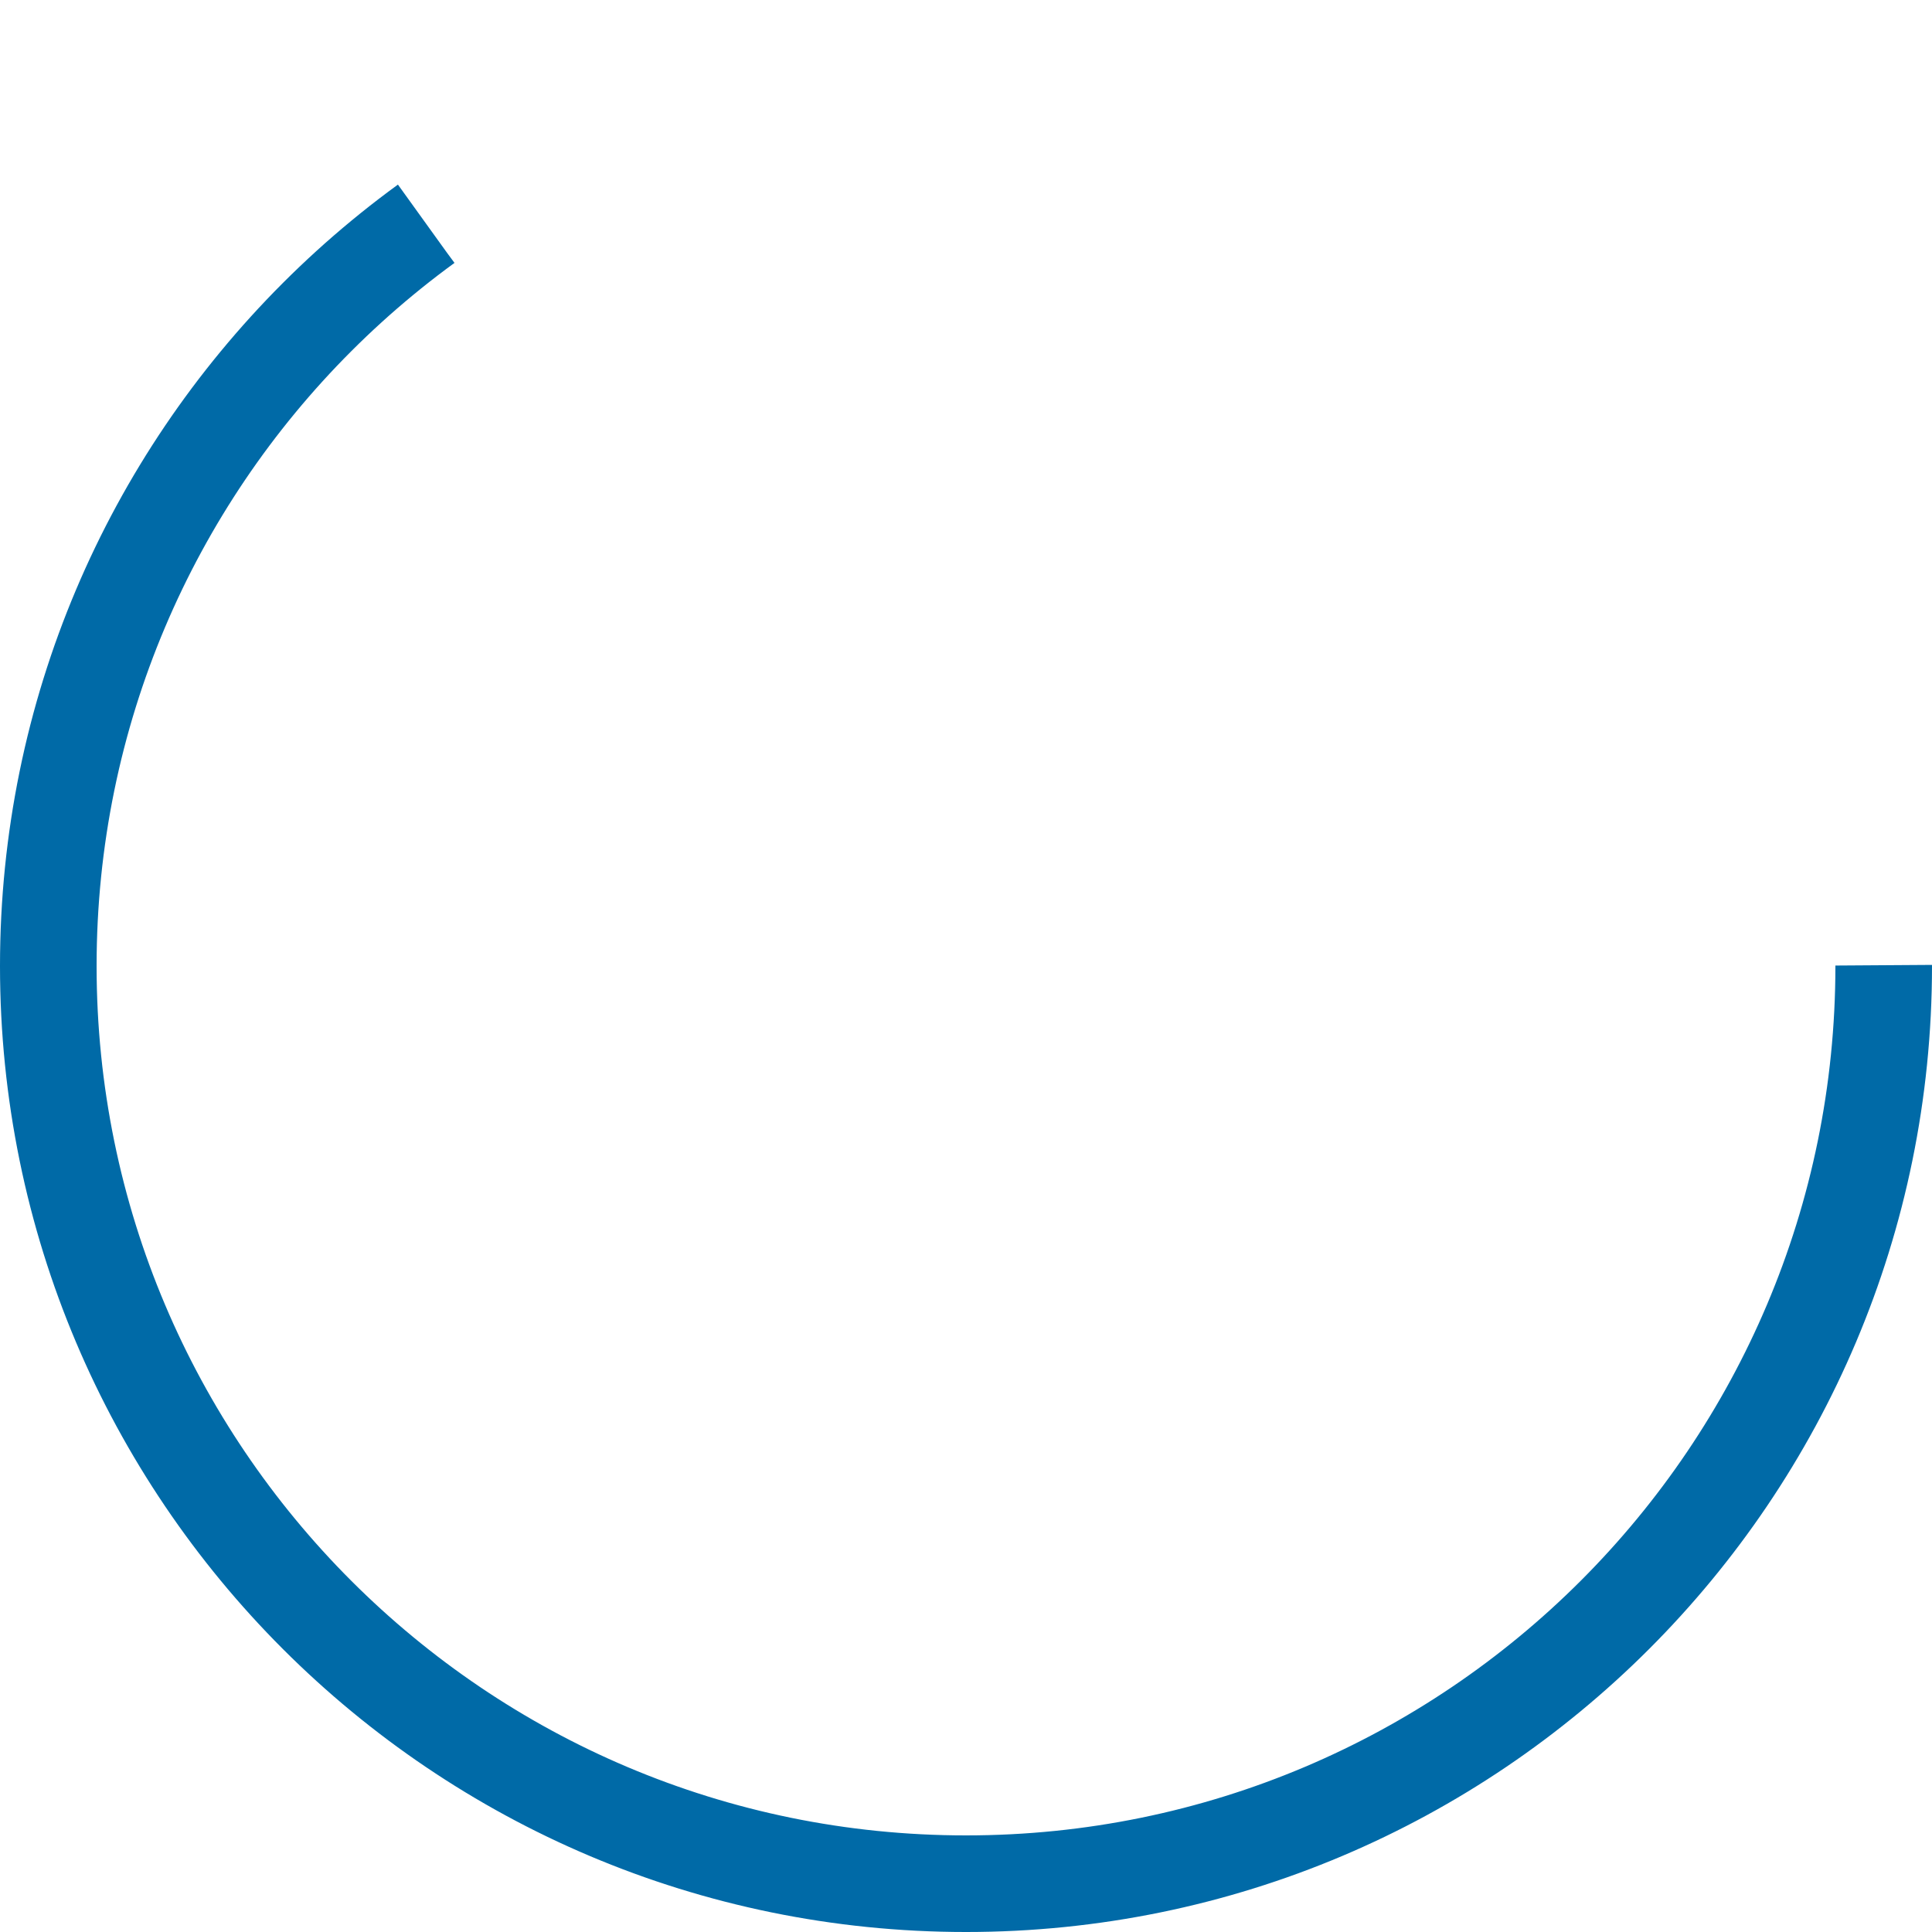
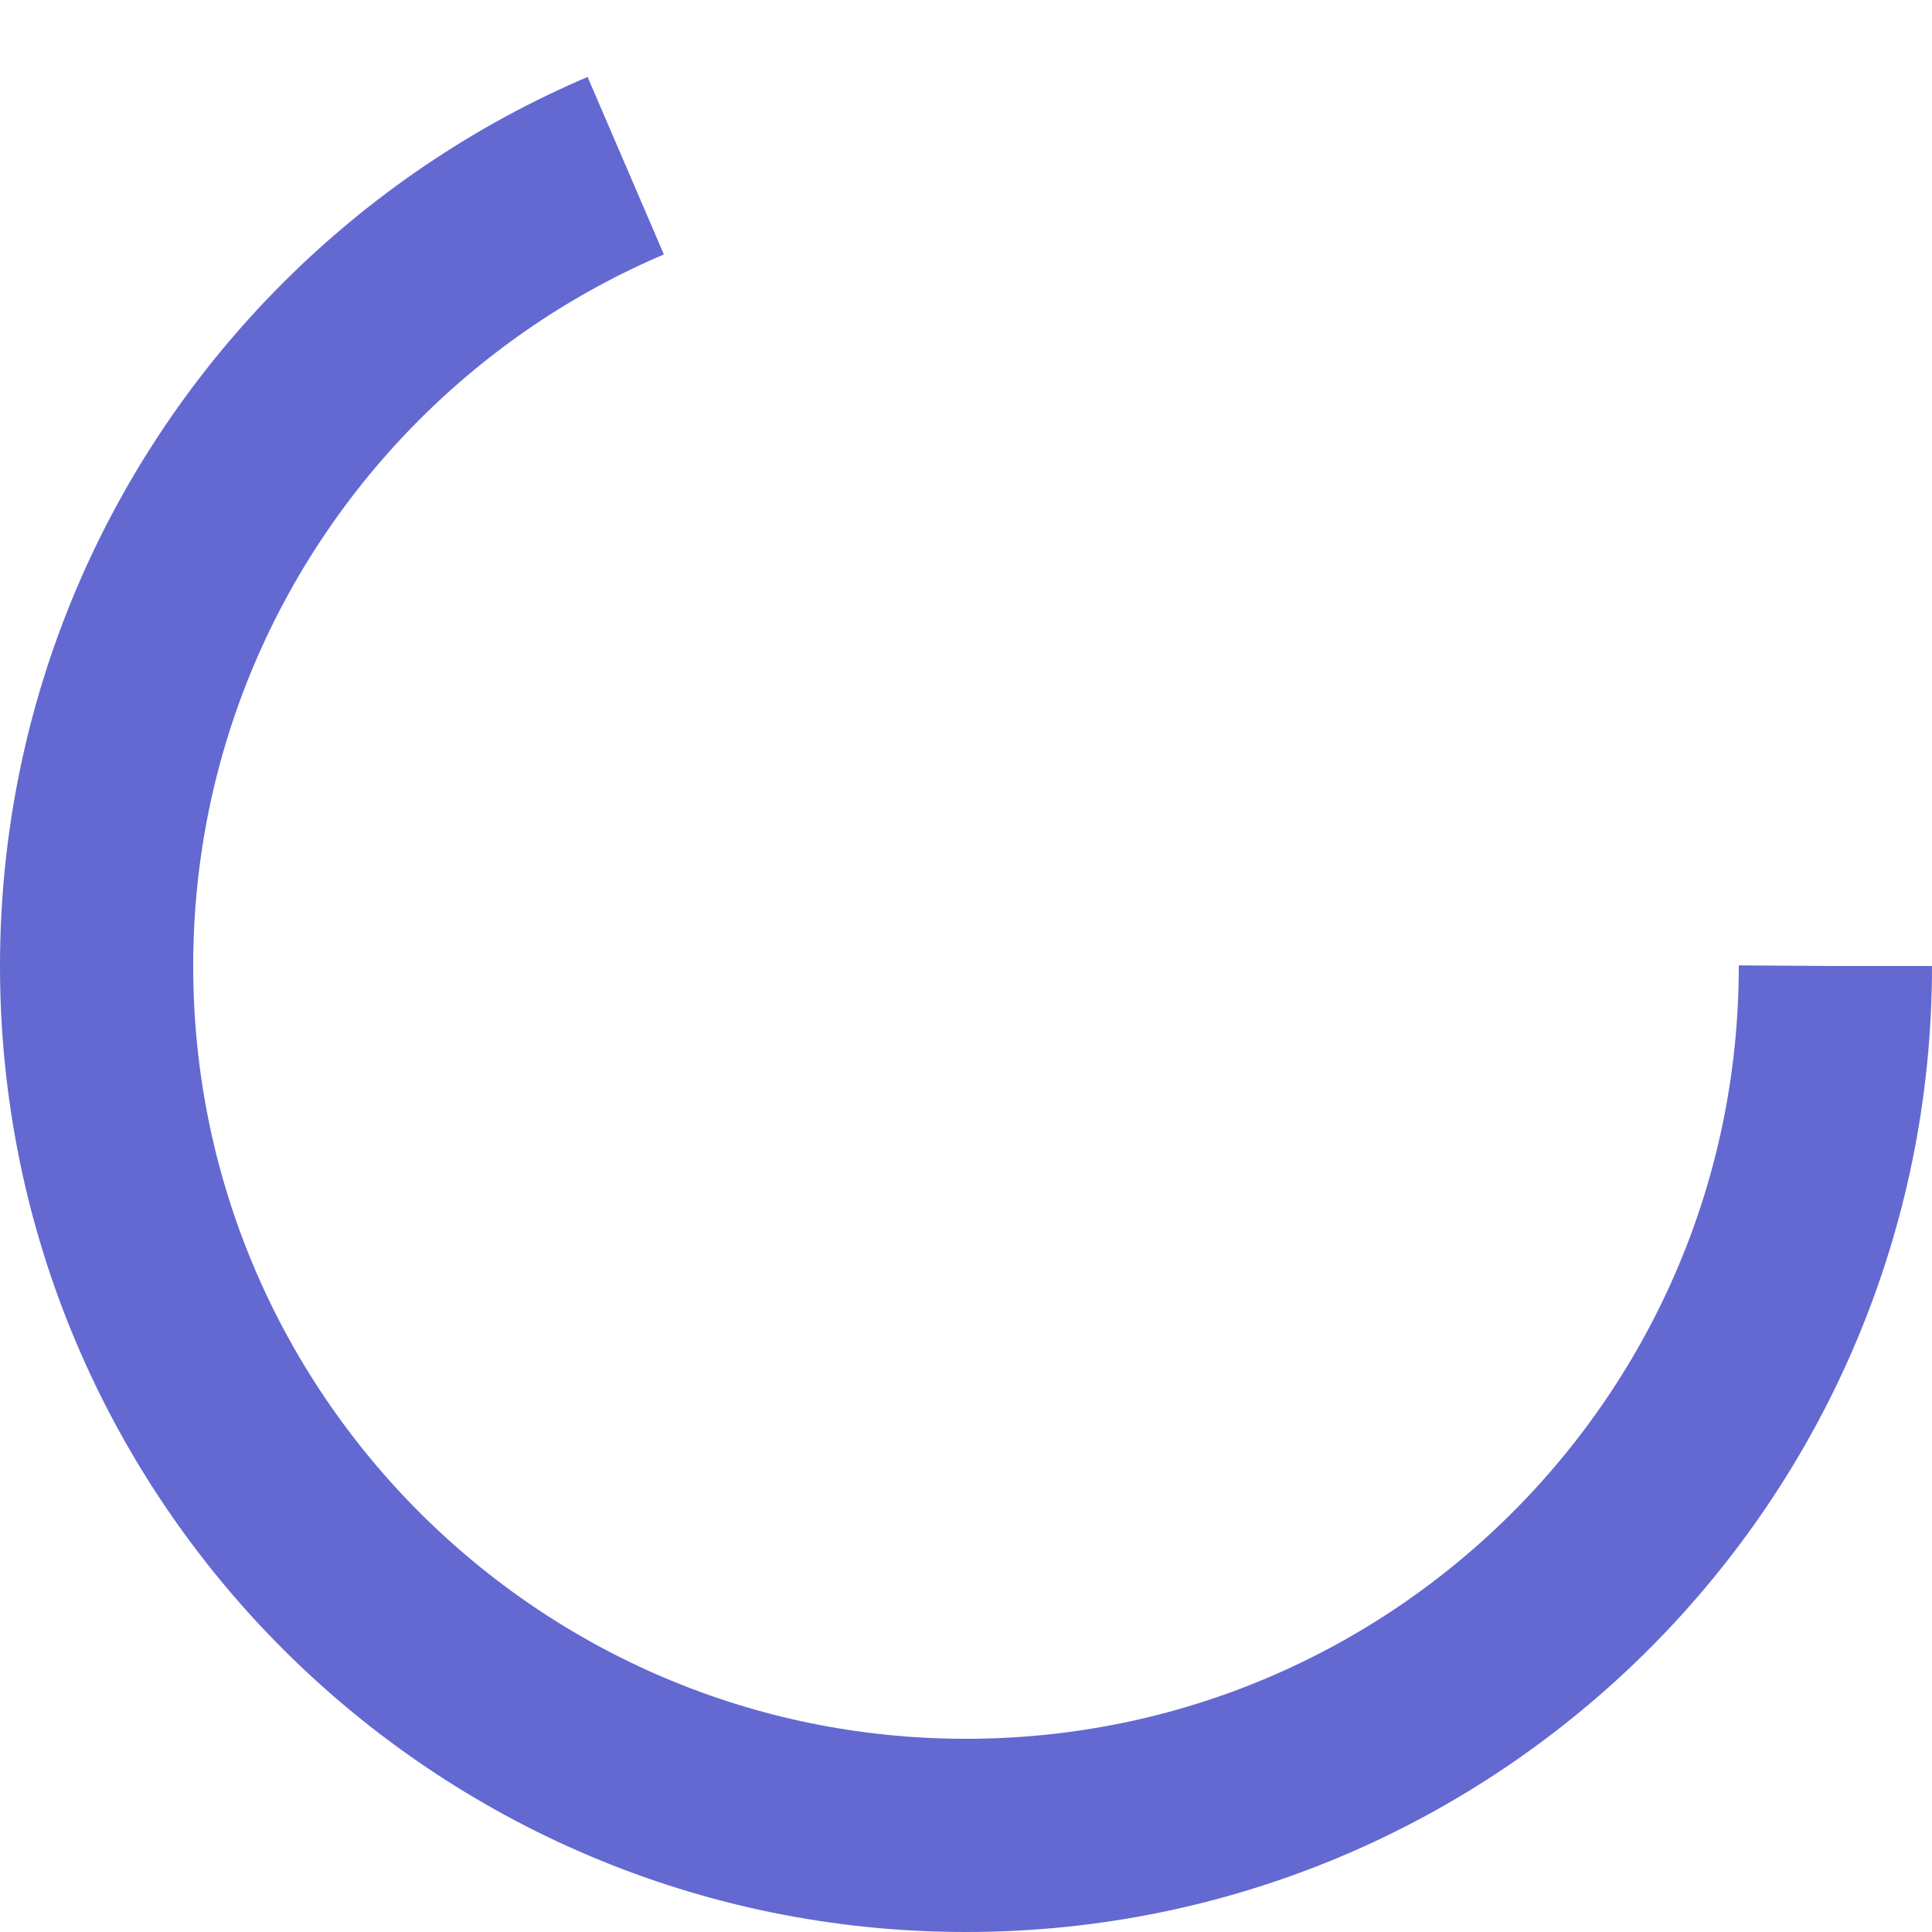
<svg xmlns="http://www.w3.org/2000/svg" width="120px" height="120px" viewBox="0 0 100 100" preserveAspectRatio="xMidYMid" class="uil-ring">
  <rect x="0" y="0" width="100" height="100" fill="none" class="bk" />
-   <circle cx="50" cy="50" r="47.5" stroke-dasharray="193.993 104.458" stroke="#006aa7" fill="none" stroke-width="5">
+   <circle cx="50" cy="50" r="45" stroke-dasharray="193.993 104.458" stroke="#6369D1" fill="none" stroke-width="10">
    <animateTransform attributeName="transform" type="rotate" values="0 50 50;180 50 50;360 50 50;" keyTimes="0;0.5;1" dur="1.5s" repeatCount="indefinite" begin="0s" />
  </circle>
</svg>
